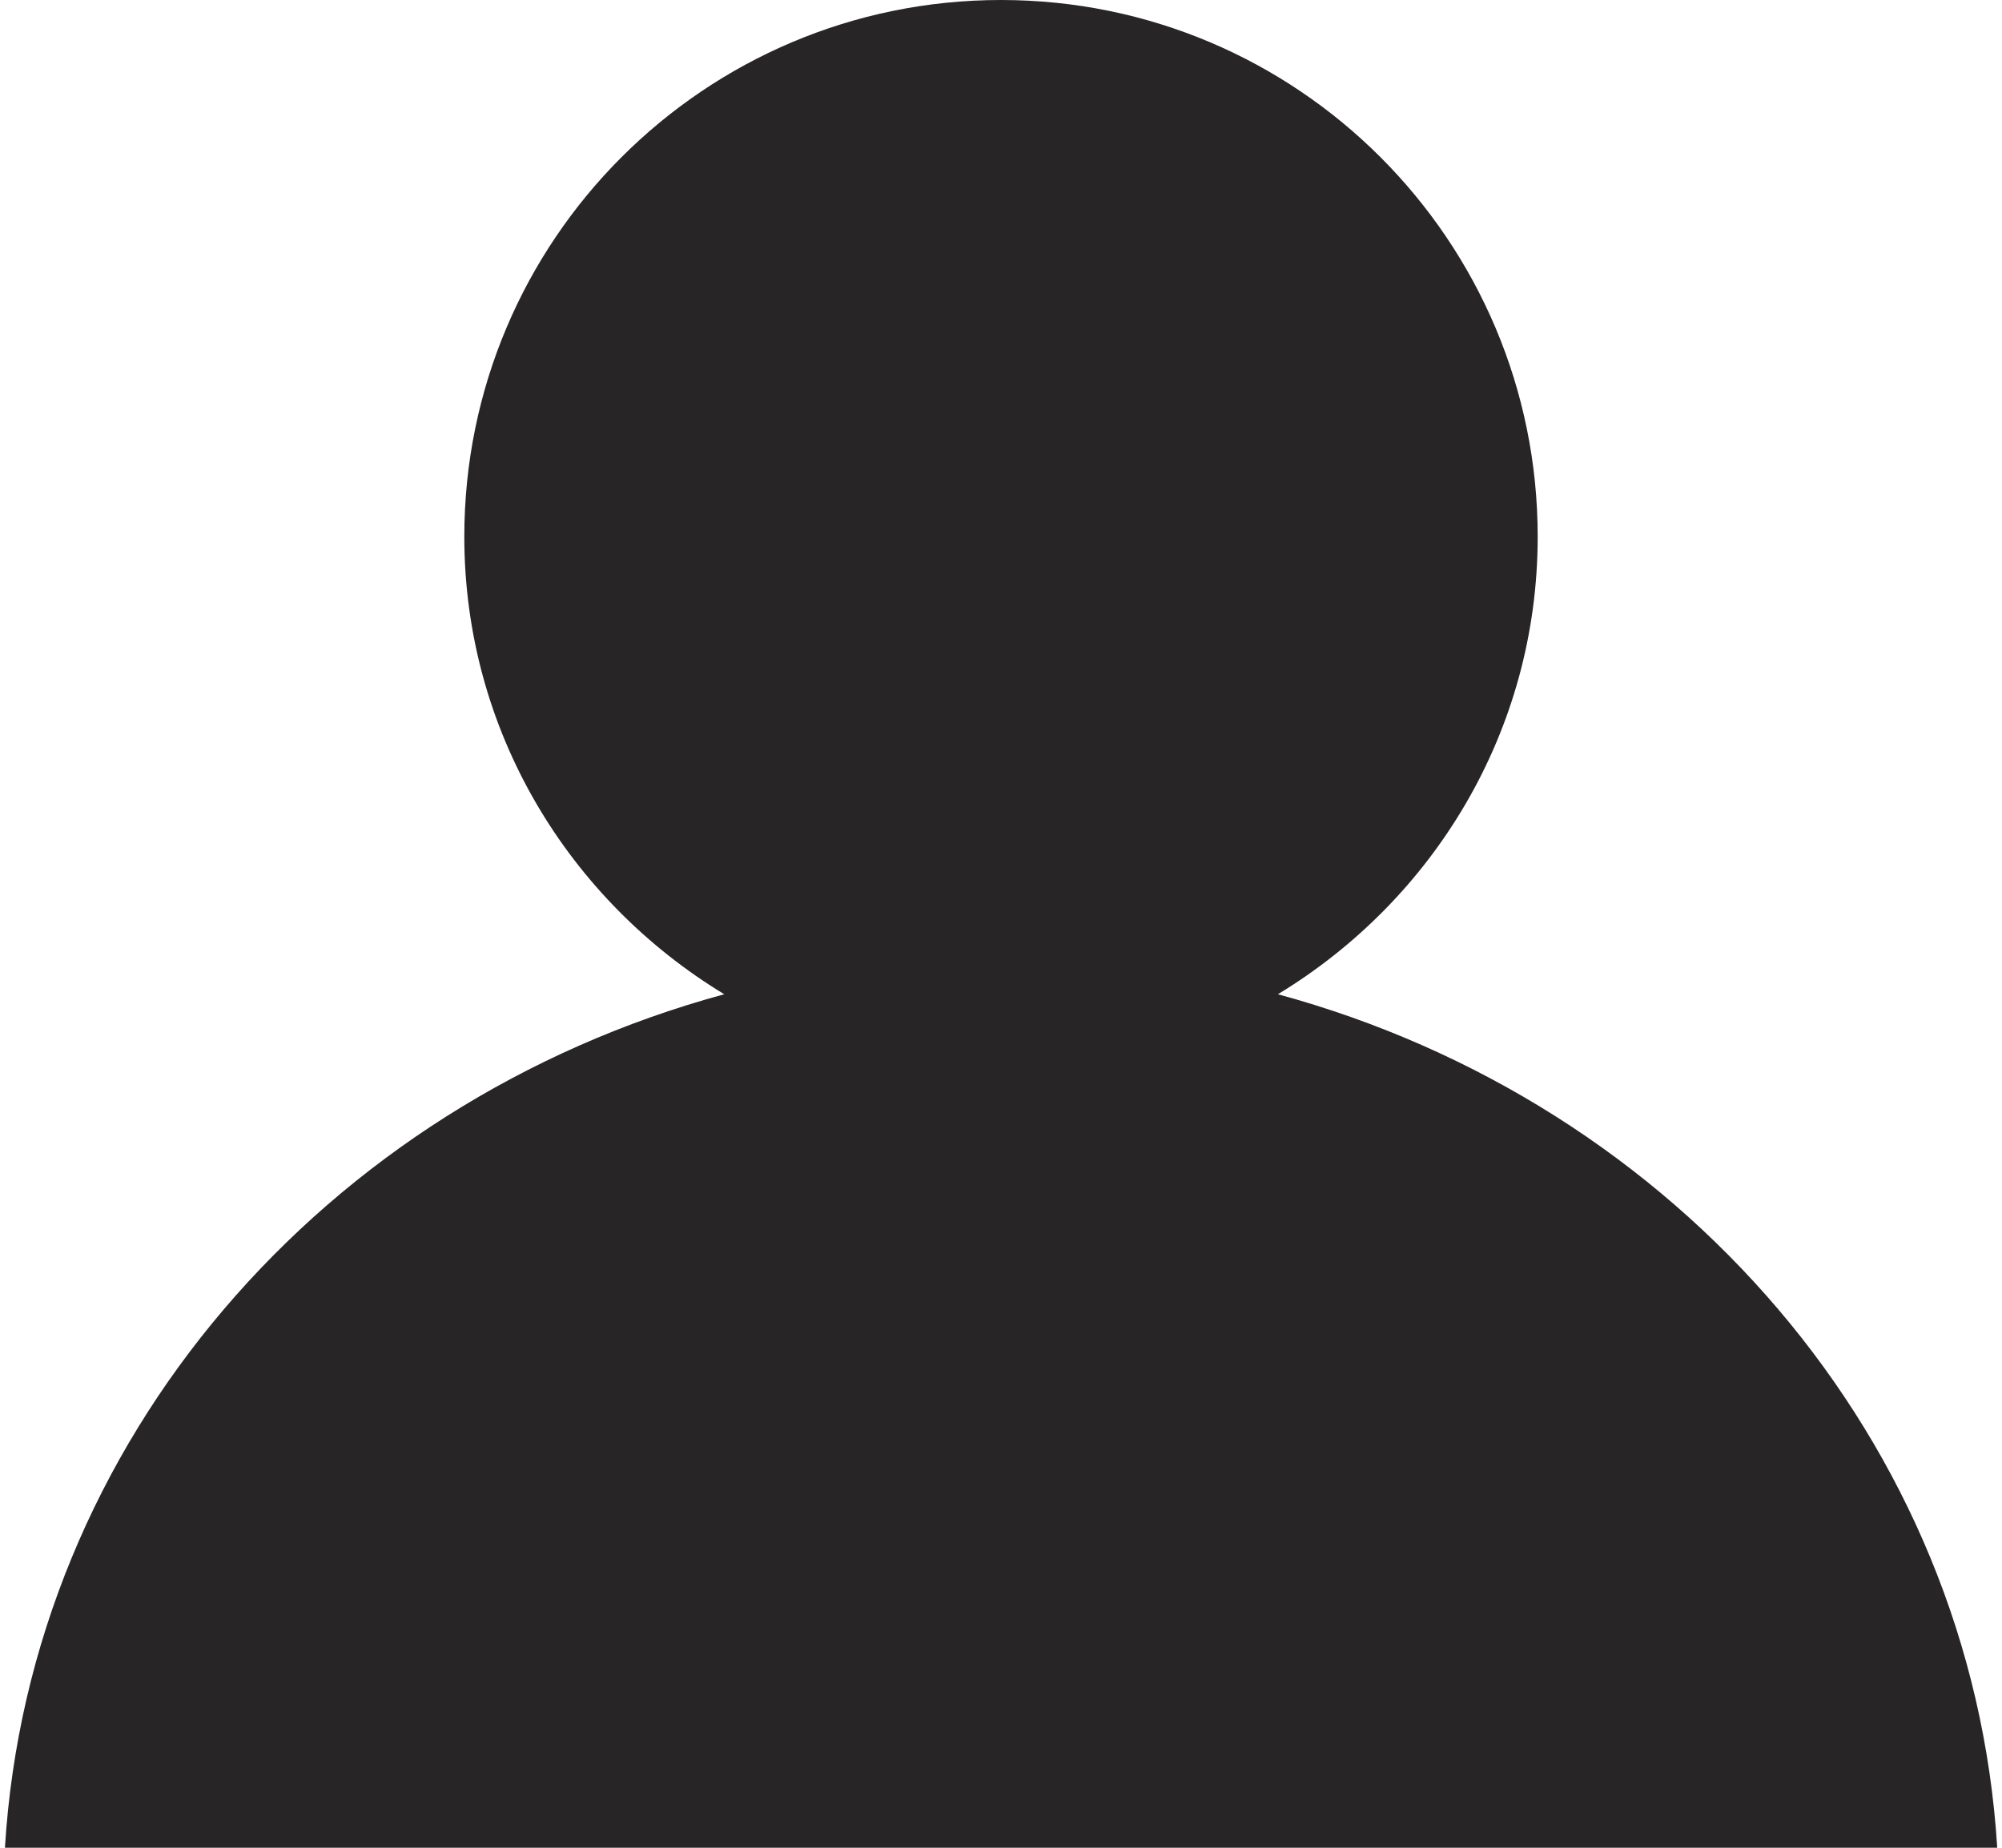
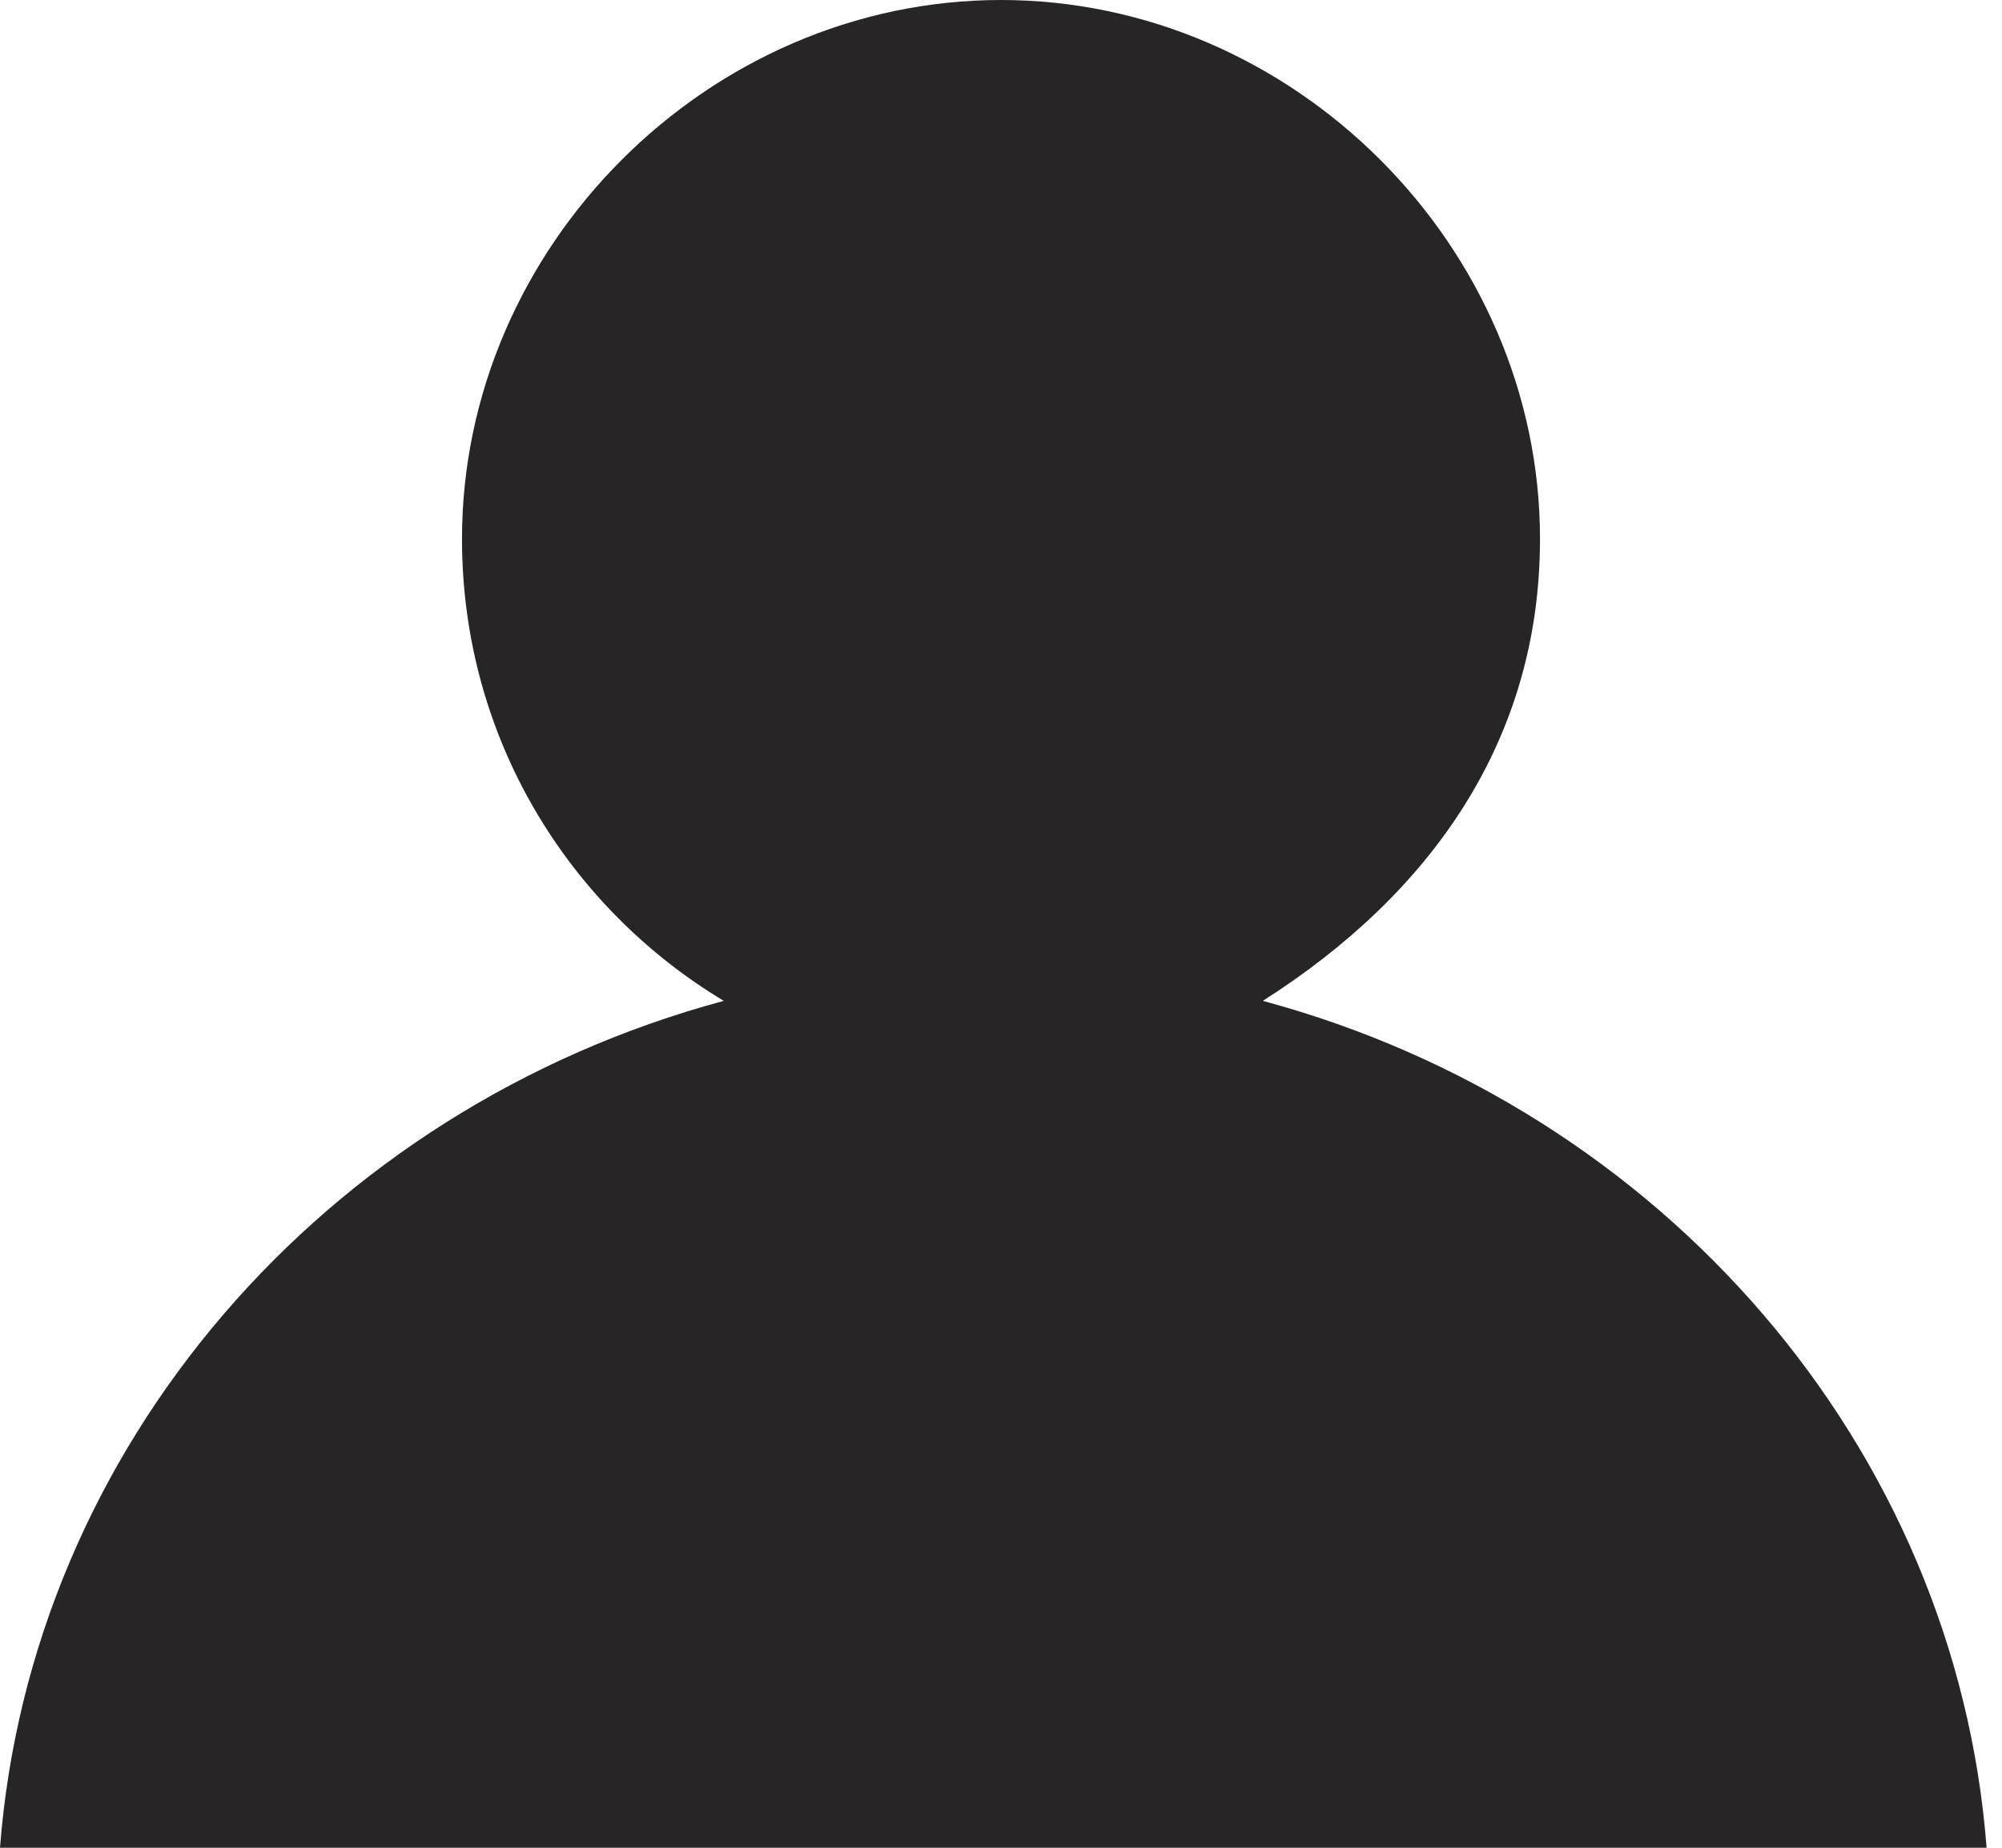
- <svg xmlns="http://www.w3.org/2000/svg" version="1.1" id="Layer_1" x="0px" y="0px" width="13px" height="12px" viewBox="0 0 13 12" enable-background="new 0 0 13 12" xml:space="preserve">
-   <path fill="#272525" d="M0.032,12h12.937c-0.163-2.643-2.074-4.837-4.671-5.543C9.306,5.846,9.985,4.75,9.985,3.485  C9.985,1.561,8.425,0,6.5,0S3.015,1.561,3.015,3.485c0,1.264,0.68,2.361,1.688,2.972C2.106,7.163,0.194,9.357,0.032,12z" />
+ <svg xmlns="http://www.w3.org/2000/svg" width="13" height="12" viewBox="0 0 13 12">
+   <path d="M0 12h12.9c-0.2-2.6-2.1-4.8-4.7-5.5C9.3 5.8 10 4.8 10 3.5 10 1.6 8.4 0 6.5 0S3 1.6 3 3.5c0 1.3 0.7 2.4 1.7 3C2.1 7.2 0.2 9.4 0 12z" fill="#272525" />
</svg>
